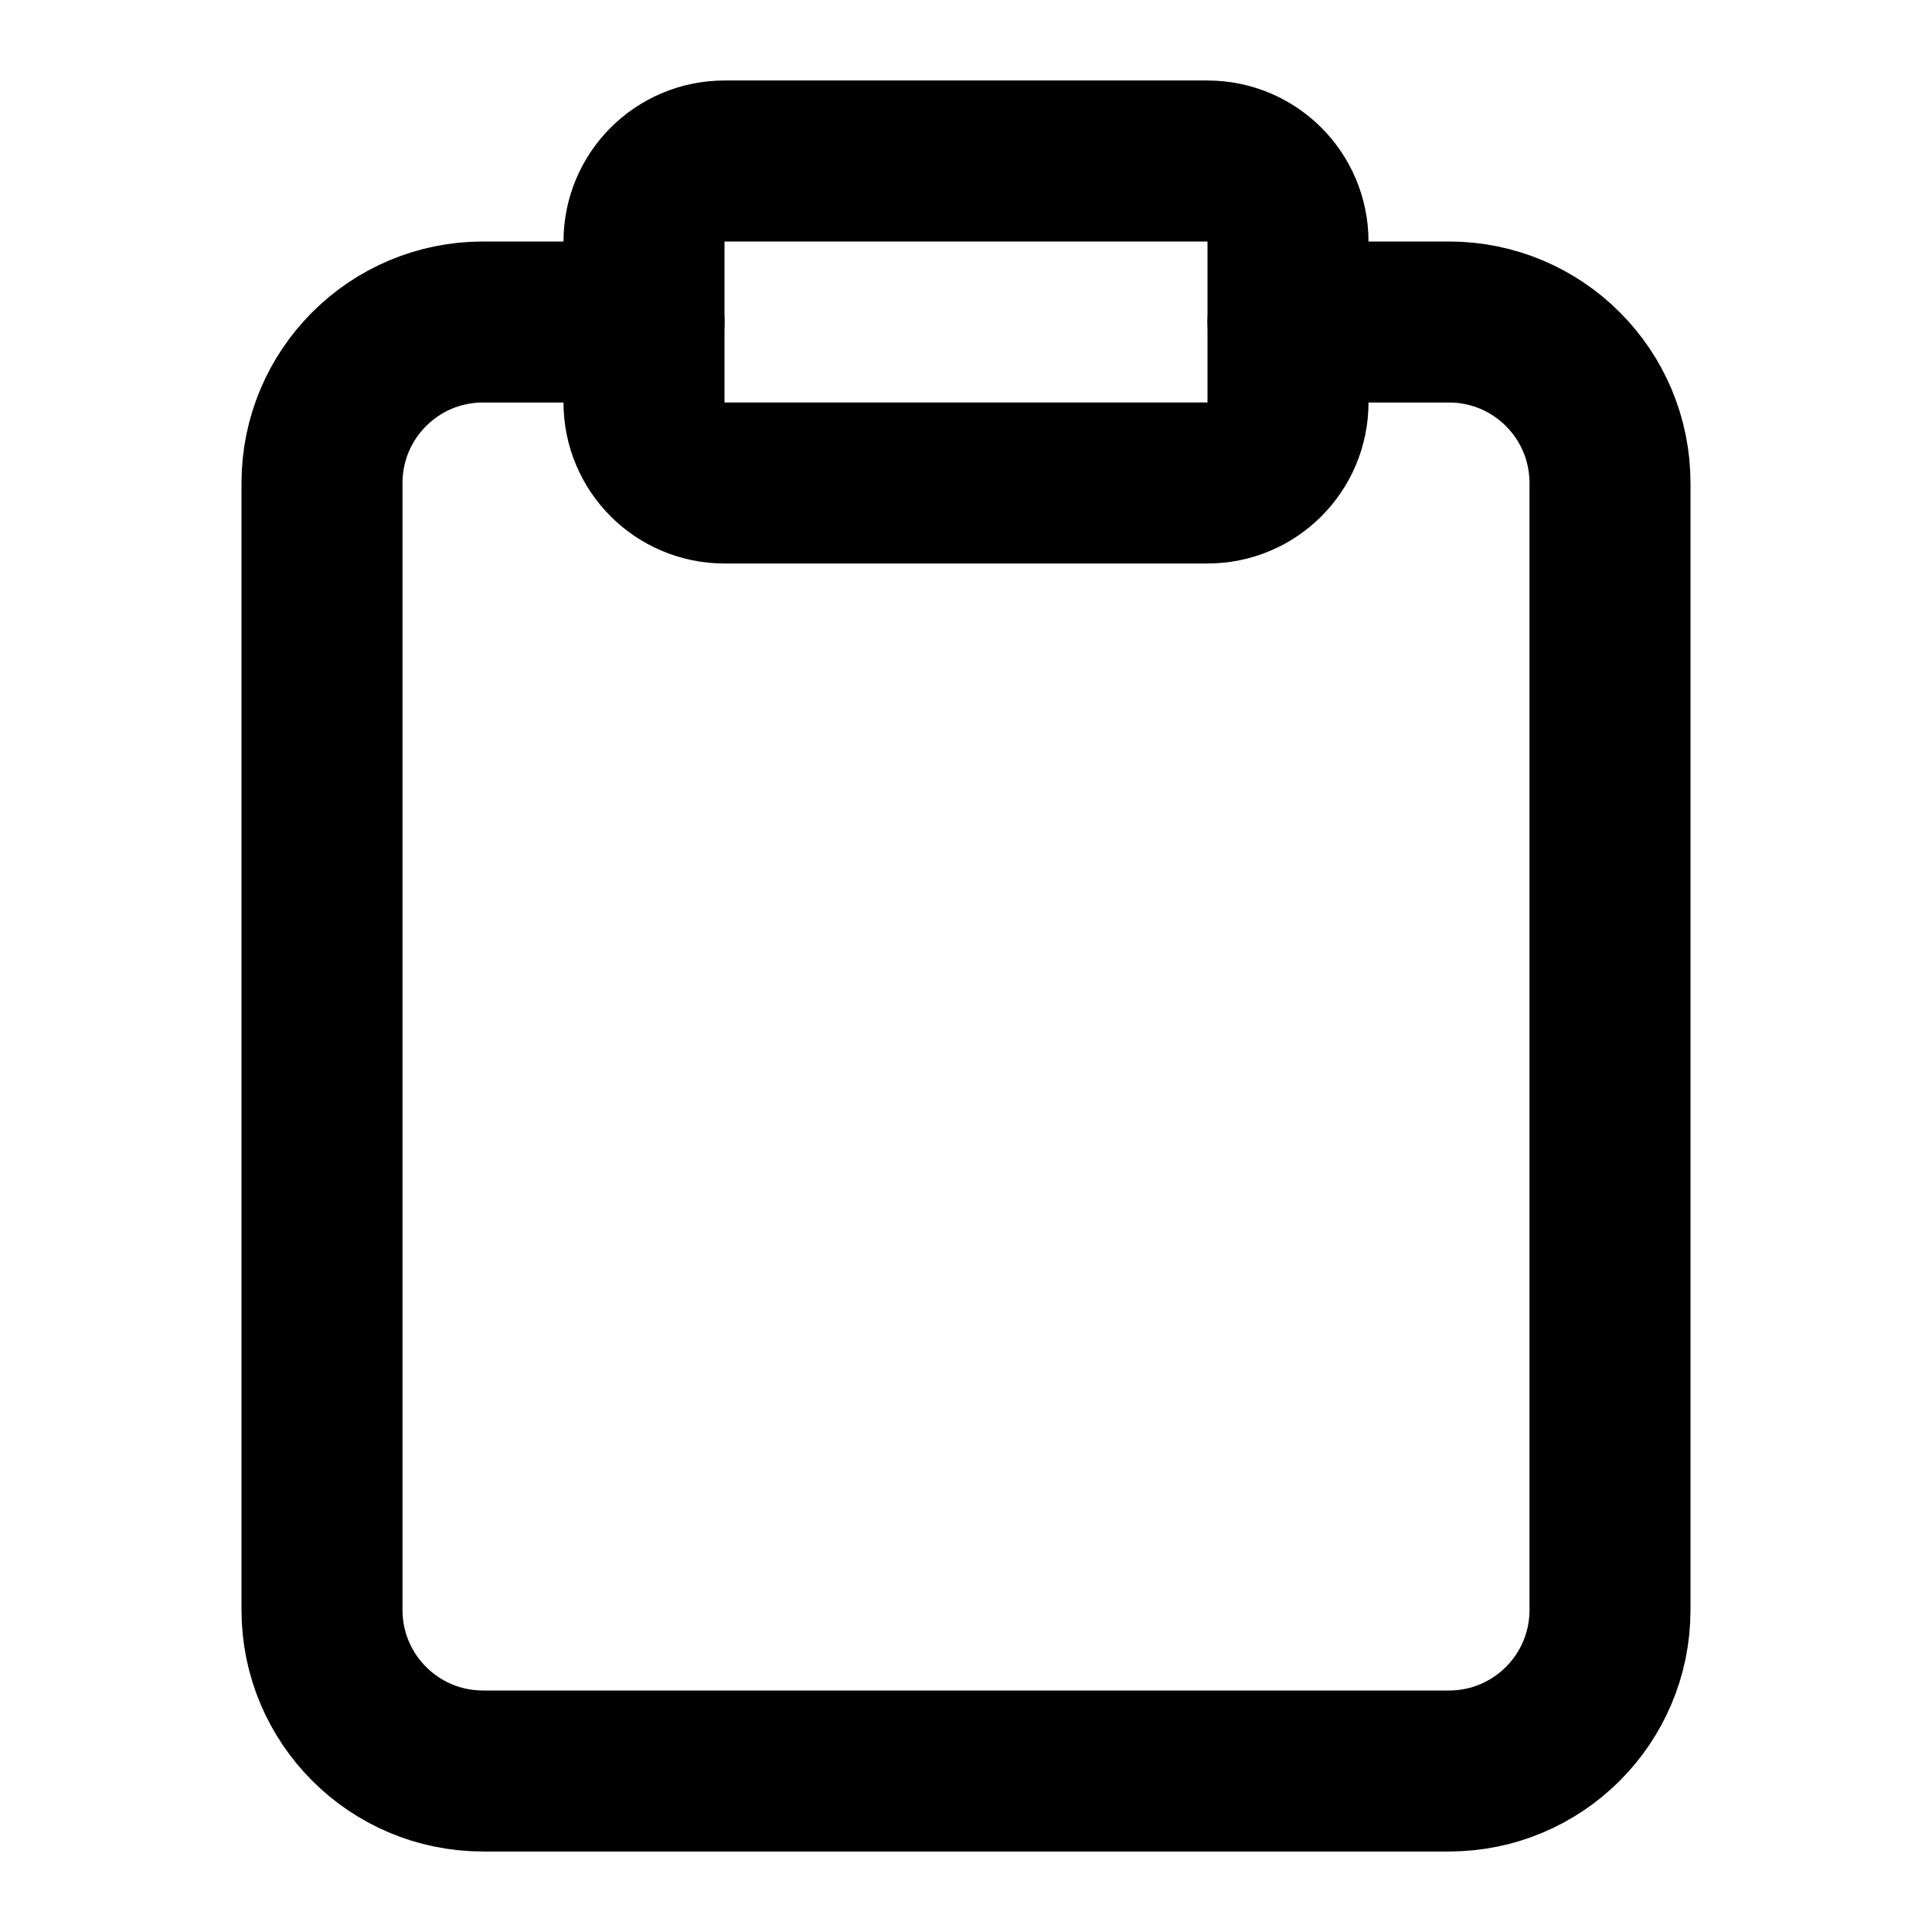
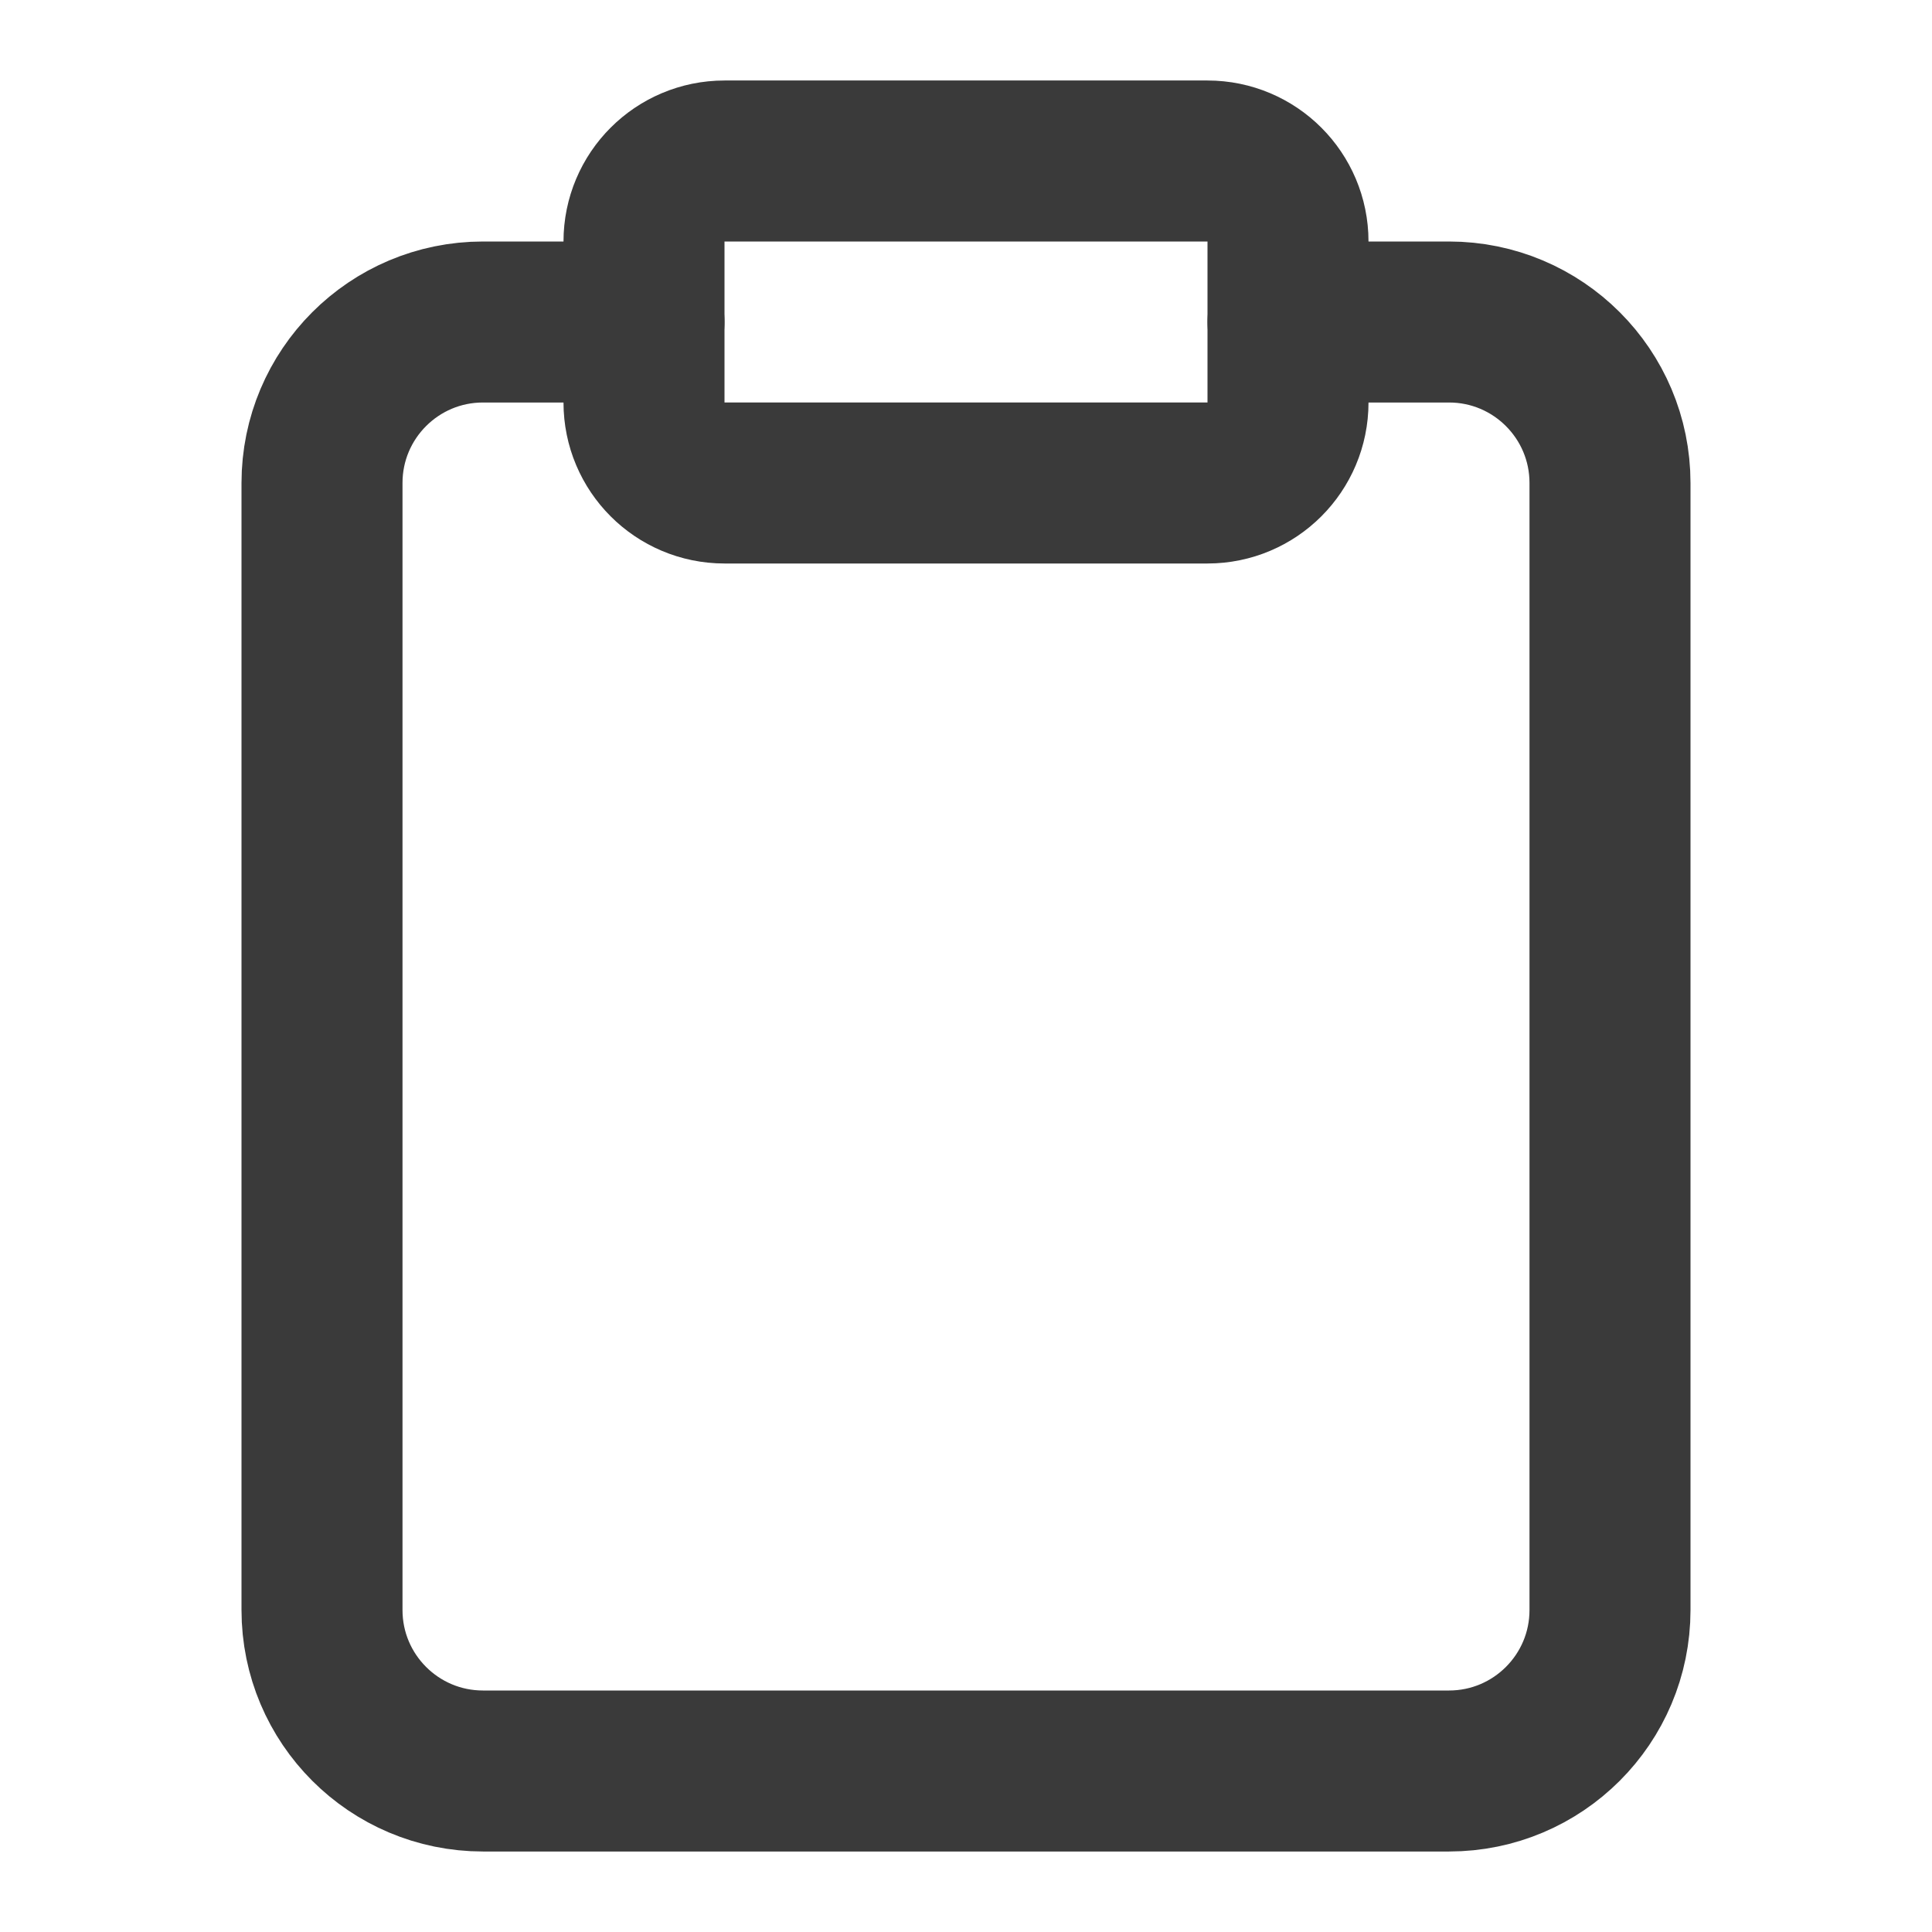
- <svg xmlns="http://www.w3.org/2000/svg" width="20" height="20" viewBox="0 0 24 24" fill="none" stroke="currentColor" stroke-width="2" stroke-linecap="round" stroke-linejoin="round" class="feather feather-clipboard">
+ <svg xmlns="http://www.w3.org/2000/svg" width="20" height="20" viewBox="0 0 24 24" fill="none" stroke="#3a3a3a" stroke-width="2" stroke-linecap="round" stroke-linejoin="round" class="feather feather-clipboard">
  <path d="M16 4h2a2 2 0 0 1 2 2v14a2 2 0 0 1-2 2H6a2 2 0 0 1-2-2V6a2 2 0 0 1 2-2h2" />
  <rect x="8" y="2" width="8" height="4" rx="1" ry="1" />
</svg>
